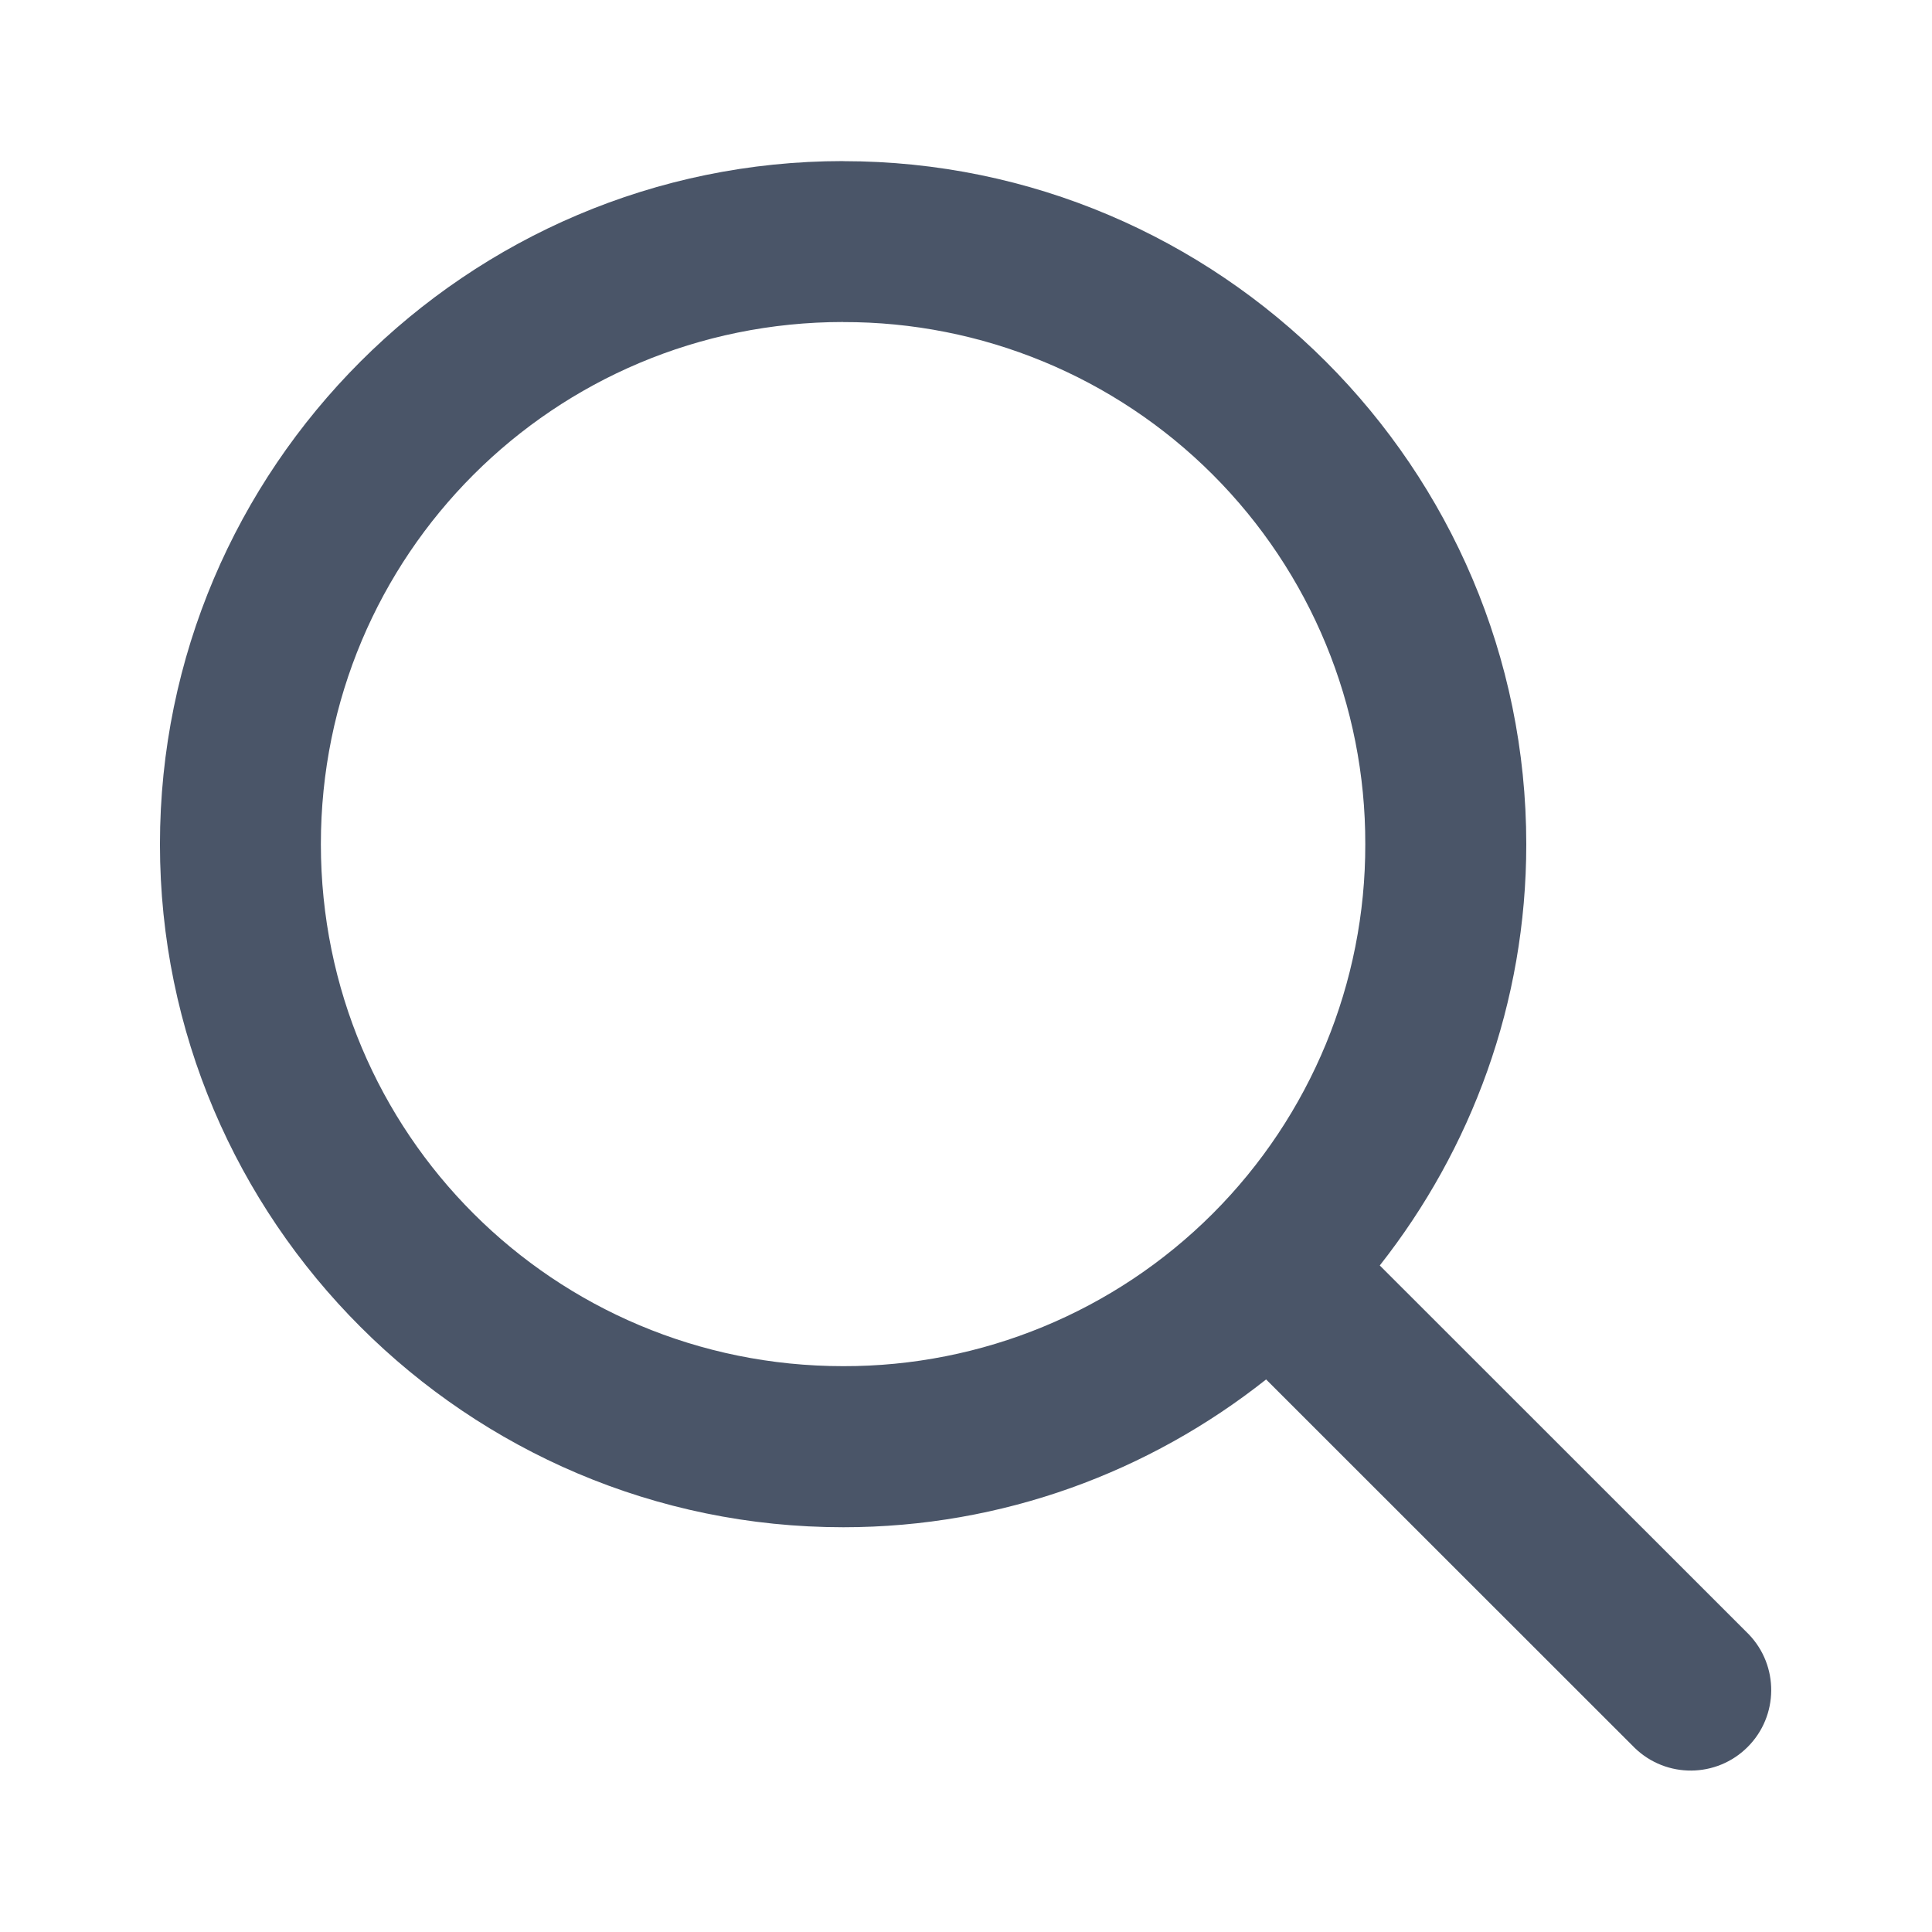
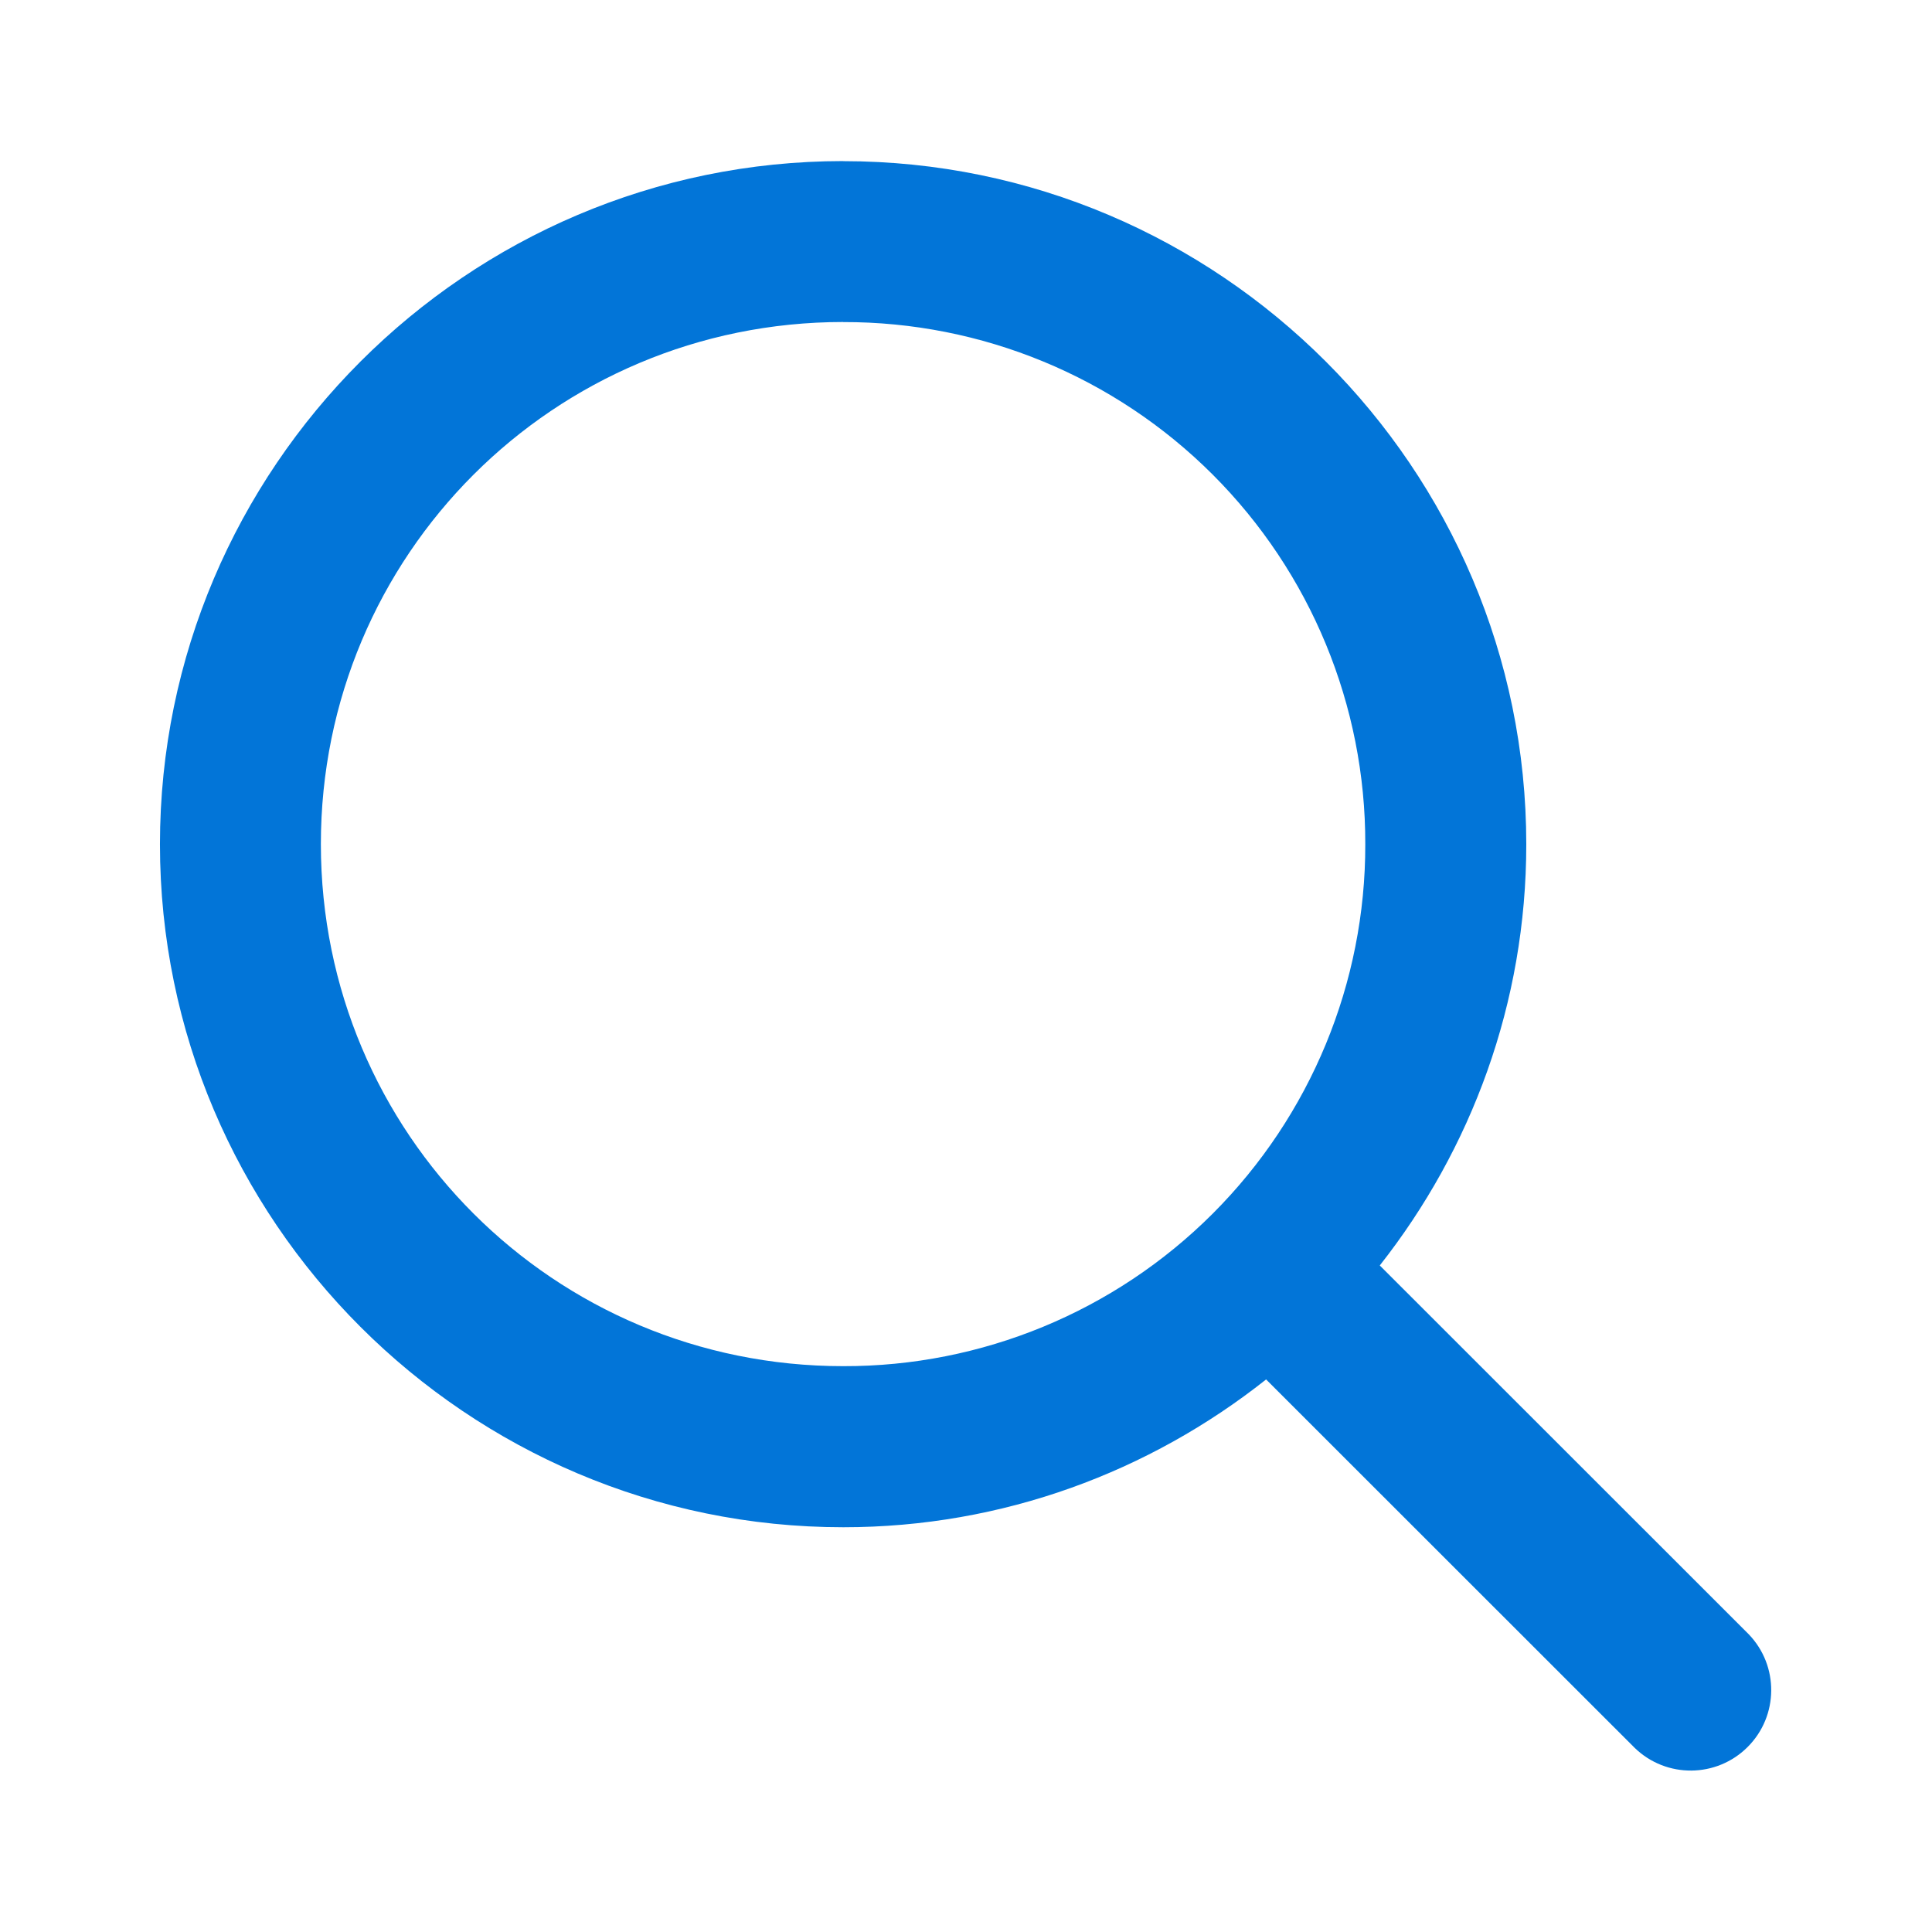
<svg xmlns="http://www.w3.org/2000/svg" height="24" width="24">
-   <path d="M10.475 2.001c-4.675 0-8.488 3.812-8.488 8.487s3.814 8.485 8.489 8.484c1.982 0 3.805-.69 5.252-1.836l4.58 4.578a1 1 0 0 0 1.414-1.414l-4.582-4.58c1.137-1.444 1.82-3.259 1.82-5.232 0-4.675-3.81-8.486-8.485-8.486zm0 2a6.47 6.47 0 0 1 6.485 6.486 6.47 6.47 0 0 1-6.485 6.484c-3.594 0-6.488-2.891-6.489-6.484s2.895-6.486 6.488-6.487z" fill="#4a5568" stop-color="#4a5568" />
+   <path d="M10.475 2.001c-4.675 0-8.488 3.812-8.488 8.487s3.814 8.485 8.489 8.484c1.982 0 3.805-.69 5.252-1.836l4.58 4.578a1 1 0 0 0 1.414-1.414l-4.582-4.58c1.137-1.444 1.82-3.259 1.82-5.232 0-4.675-3.81-8.486-8.485-8.486zm0 2a6.47 6.47 0 0 1 6.485 6.486 6.47 6.47 0 0 1-6.485 6.484c-3.594 0-6.488-2.891-6.489-6.484s2.895-6.486 6.488-6.487z" fill="#0275d8" stop-color="#0275d8" />
</svg>
